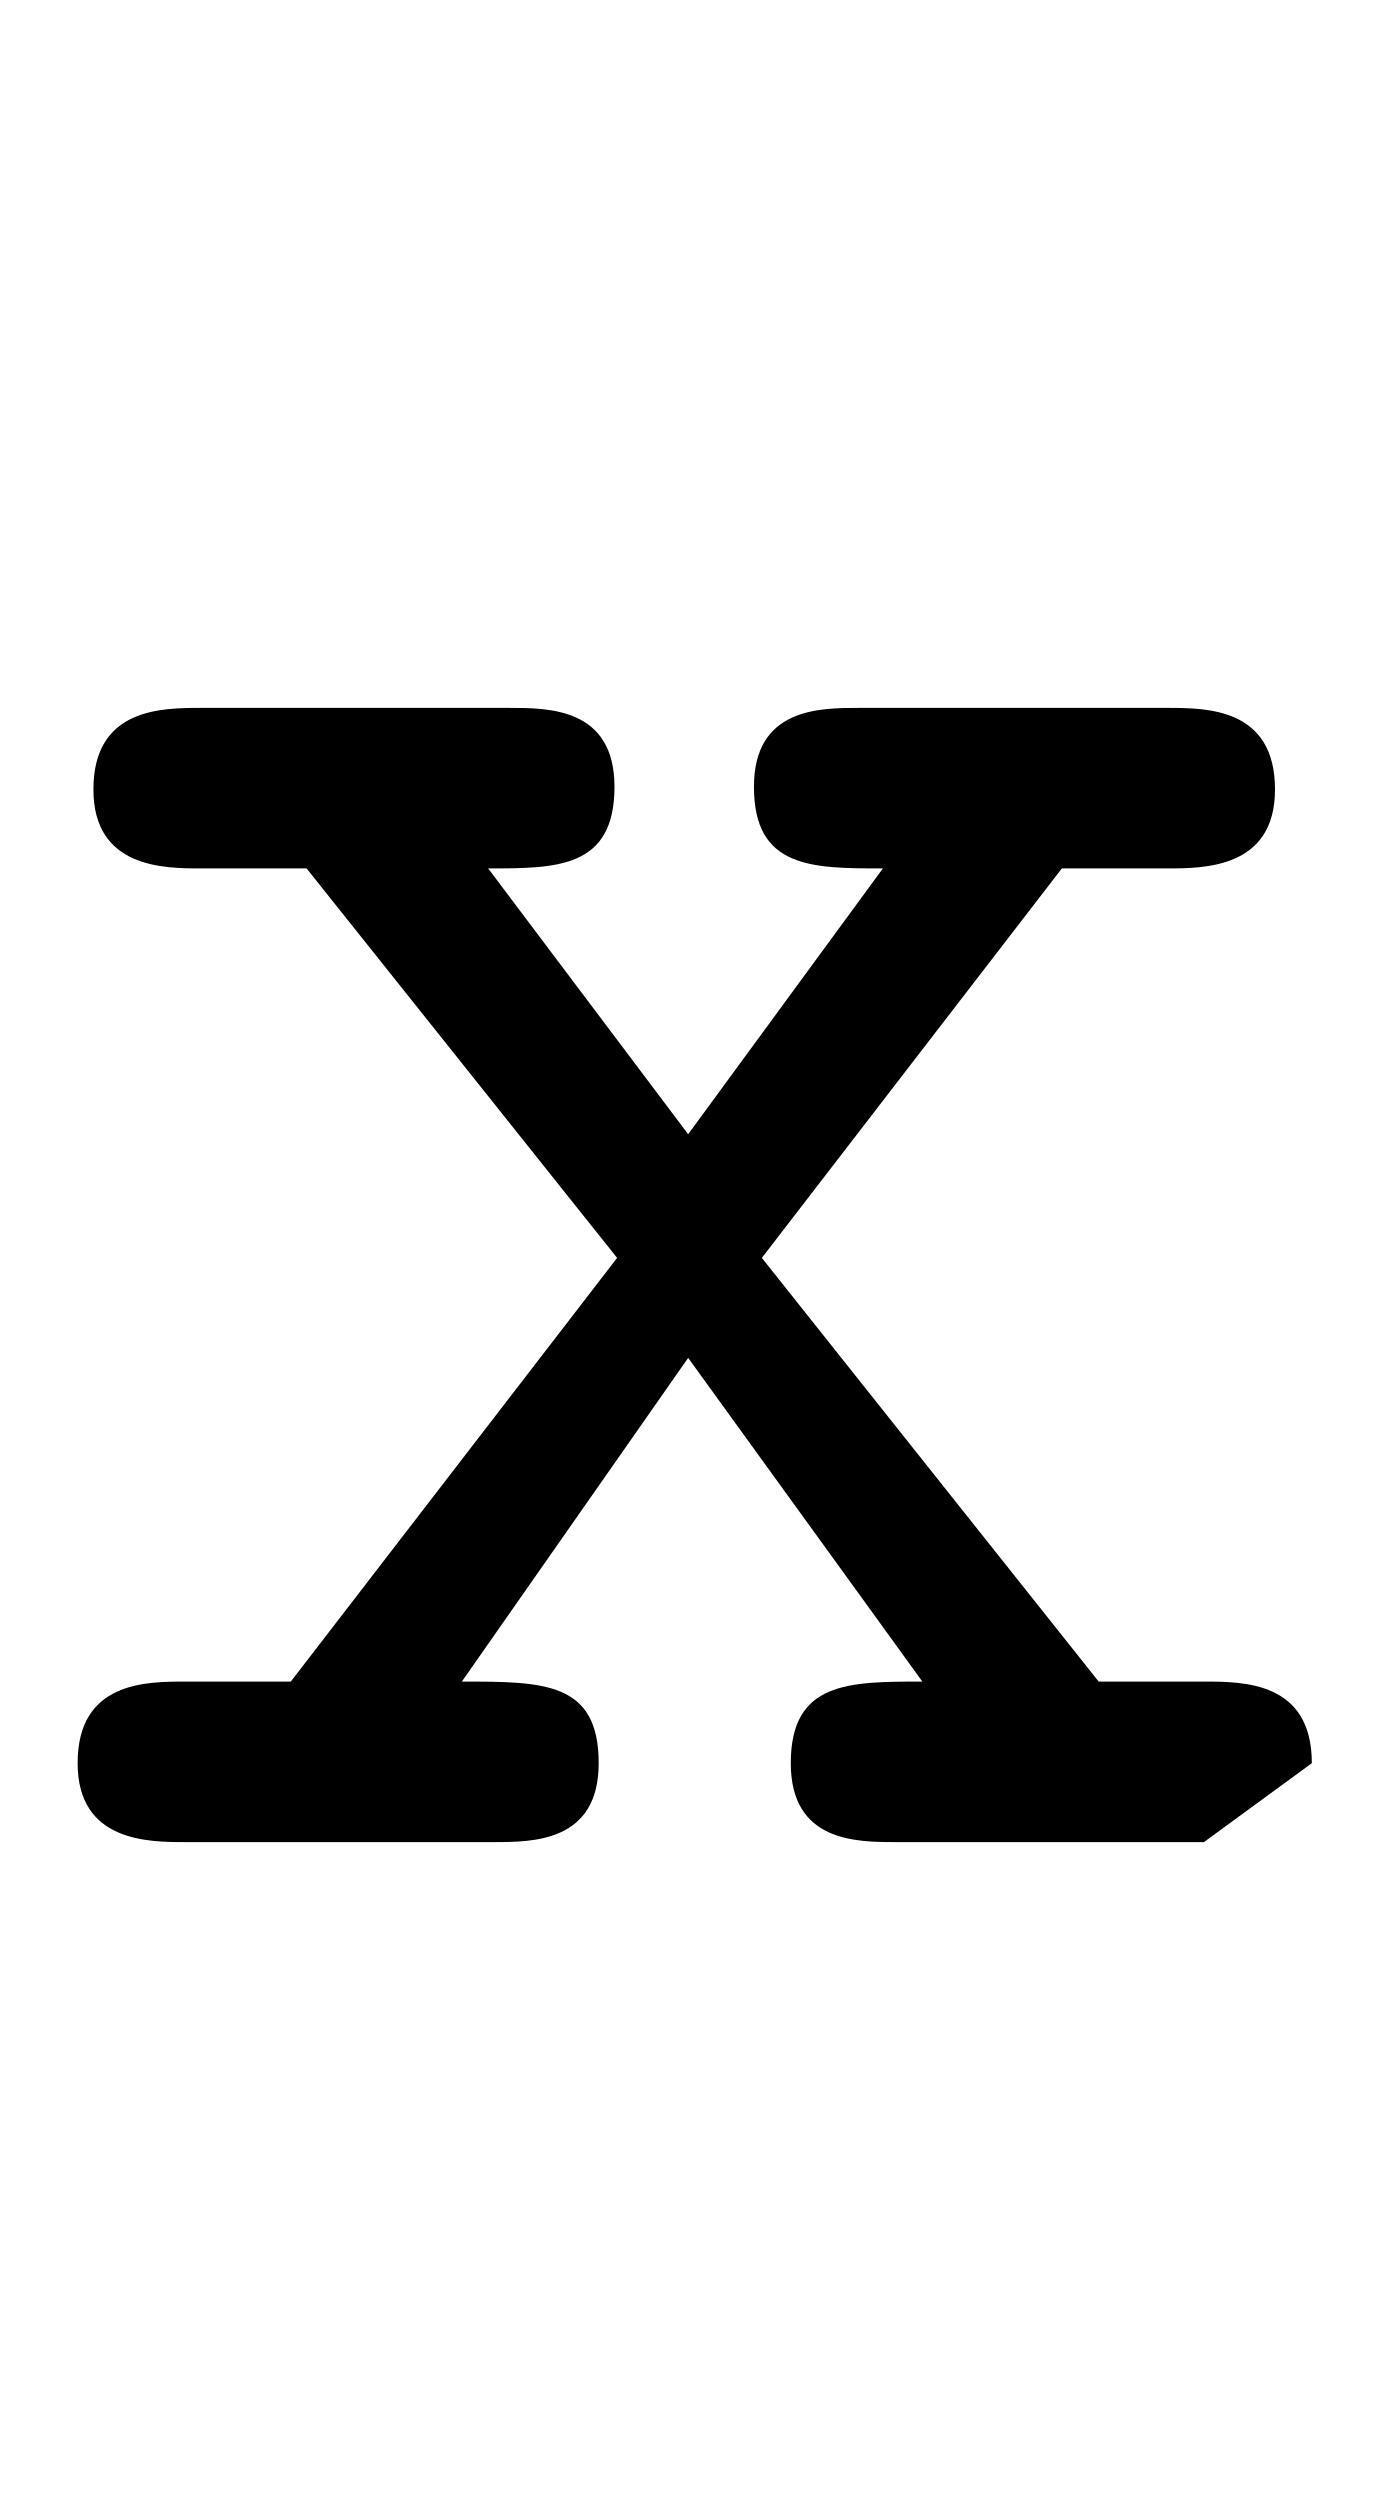
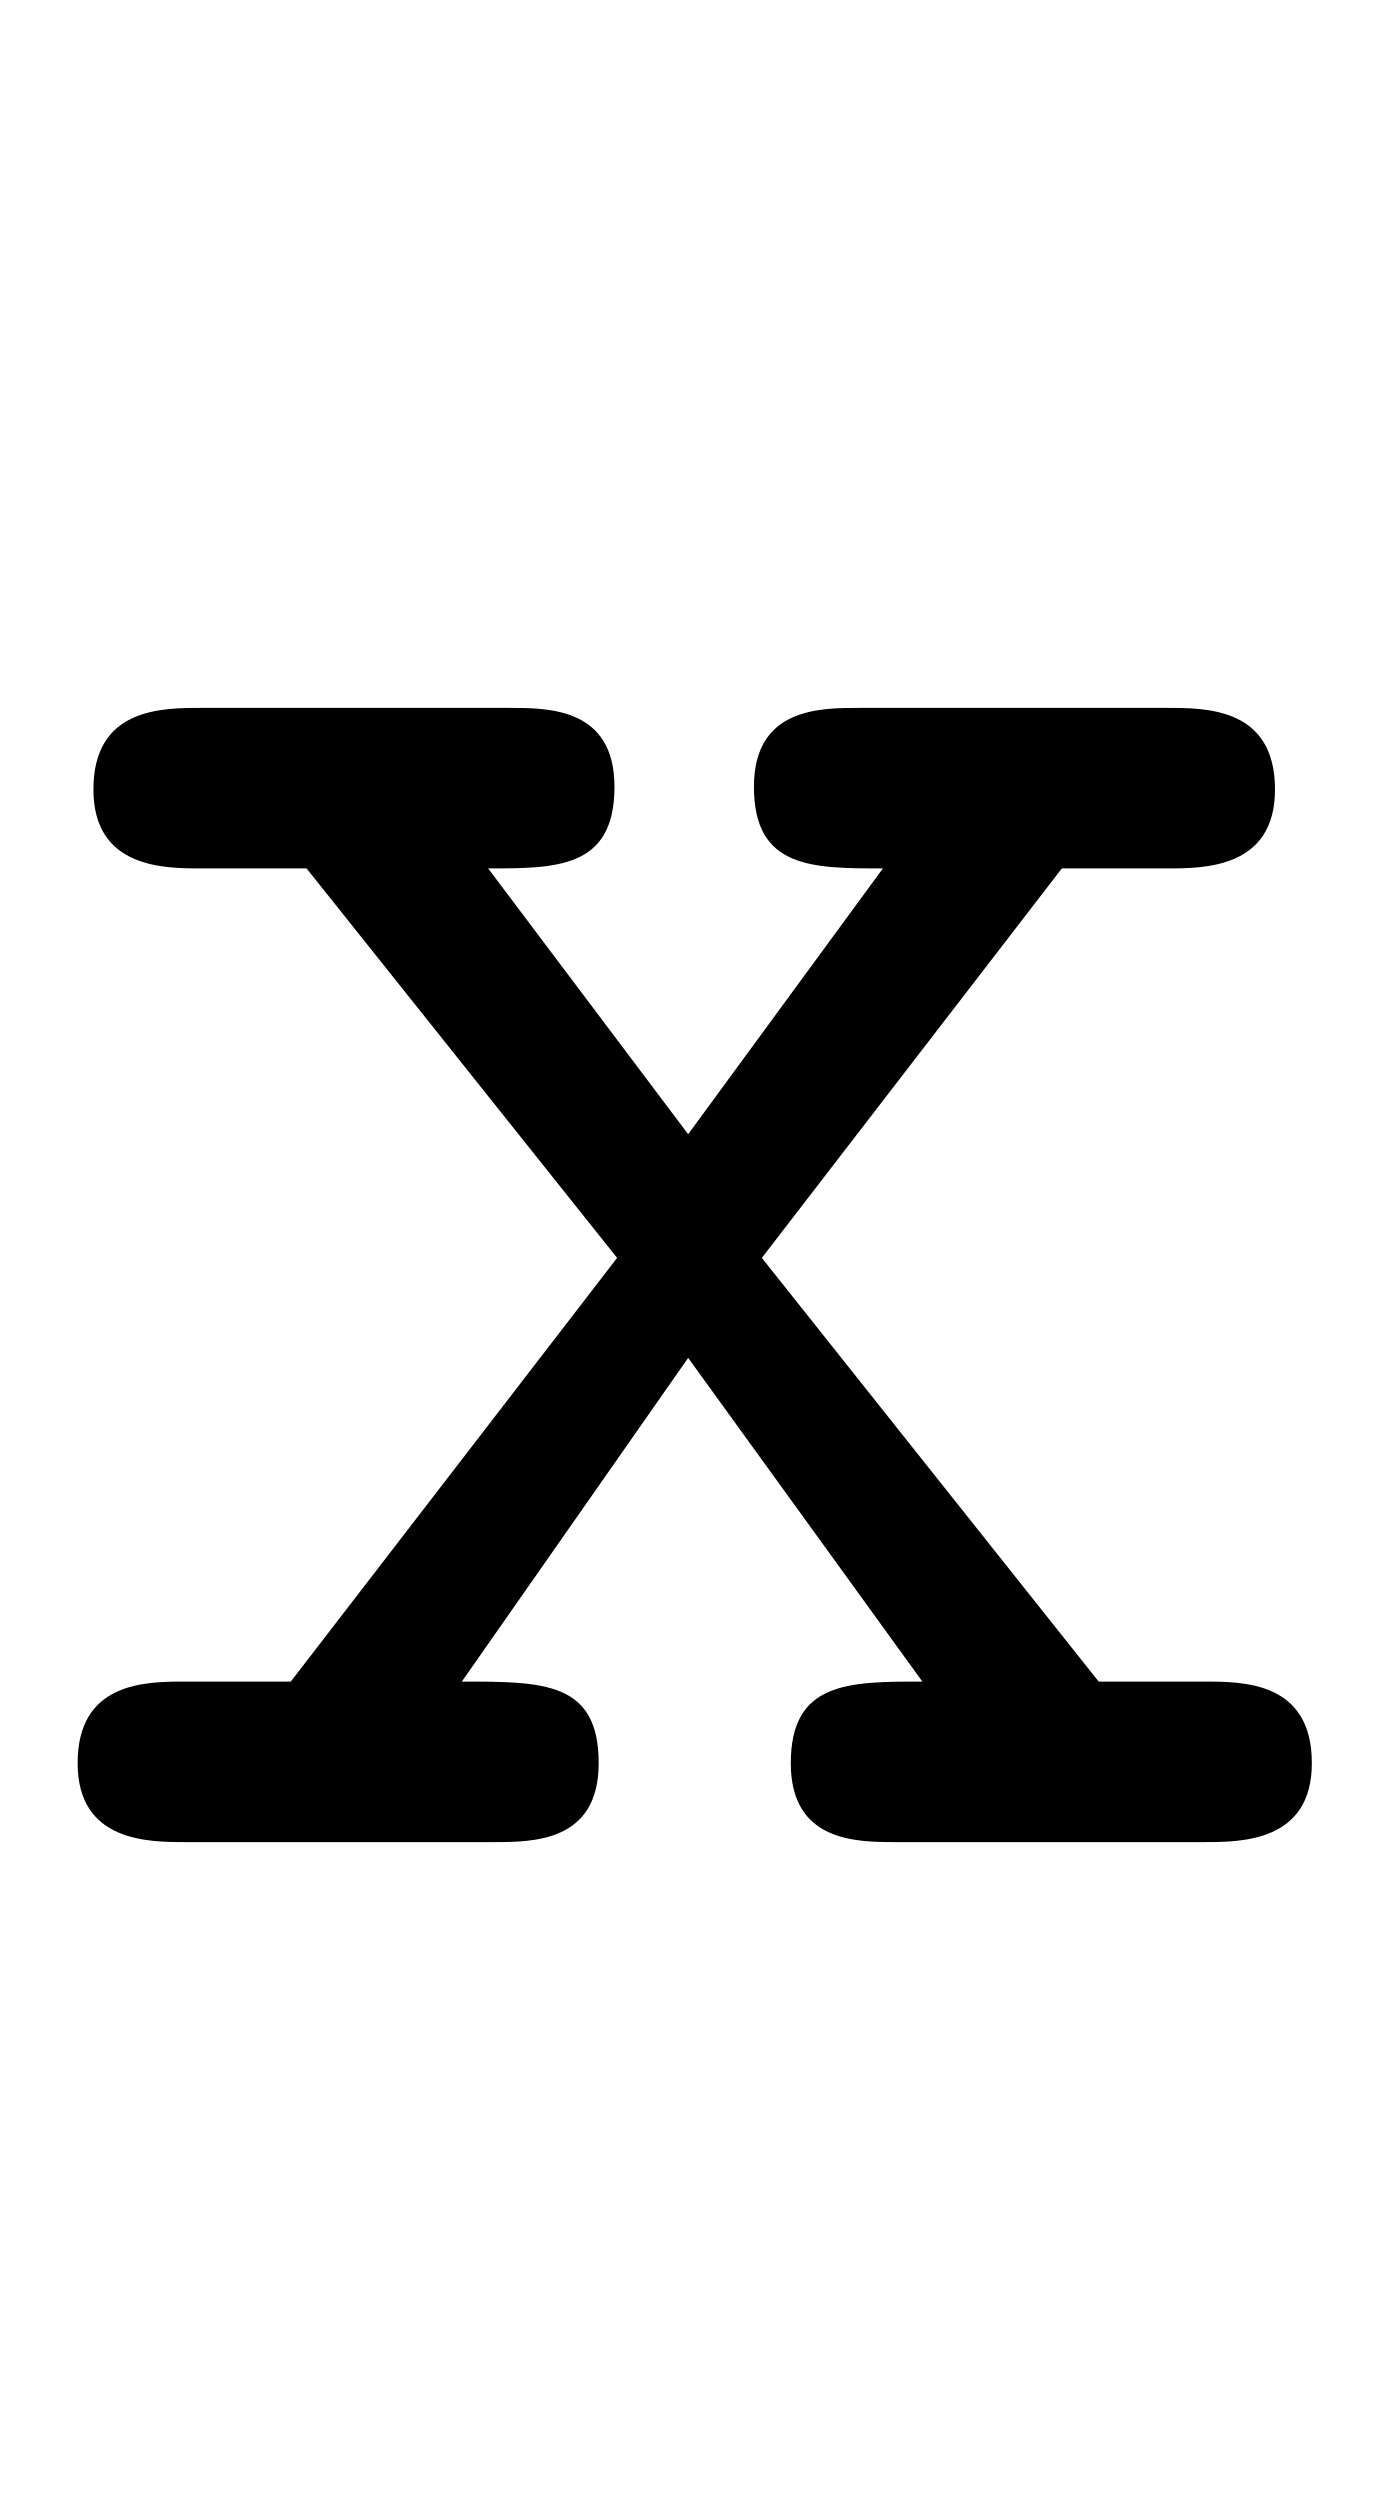
<svg xmlns="http://www.w3.org/2000/svg" viewBox="0 0 525 950" width="0.53em" height="0.95em">
-   <path d="M496 670C496 639 470 639 455 639L415 639L287 478L401 330L441 330C455 330 482 330 482 300C482 269 456 269 441 269L324 269C309 269 284 269 284 299C284 330 306 330 333 330L259 431L183 330C209 330 231 330 231 299C231 269 206 269 191 269L74 269C59 269 33 269 33 300C33 330 60 330 74 330L114 330L232 478L108 639L68 639C53 639 27 639 27 670C27 700 54 700 68 700L185 700C200 700 225 700 225 670C225 639 204 639 173 639L259 516L348 639C320 639 298 639 298 670C298 700 323 700 338 700L455 700Z" />
+   <path d="M496 670C496 639 470 639 455 639L415 639L287 478L401 330L441 330C455 330 482 330 482 300C482 269 456 269 441 269L324 269C309 269 284 269 284 299C284 330 306 330 333 330L259 431L183 330C209 330 231 330 231 299C231 269 206 269 191 269L74 269C59 269 33 269 33 300C33 330 60 330 74 330L114 330L232 478L108 639L68 639C53 639 27 639 27 670C27 700 54 700 68 700L185 700C200 700 225 700 225 670C225 639 204 639 173 639L259 516L348 639C320 639 298 639 298 670C298 700 323 700 338 700L455 700C469 700 496 700 496 670Z" />
</svg>
